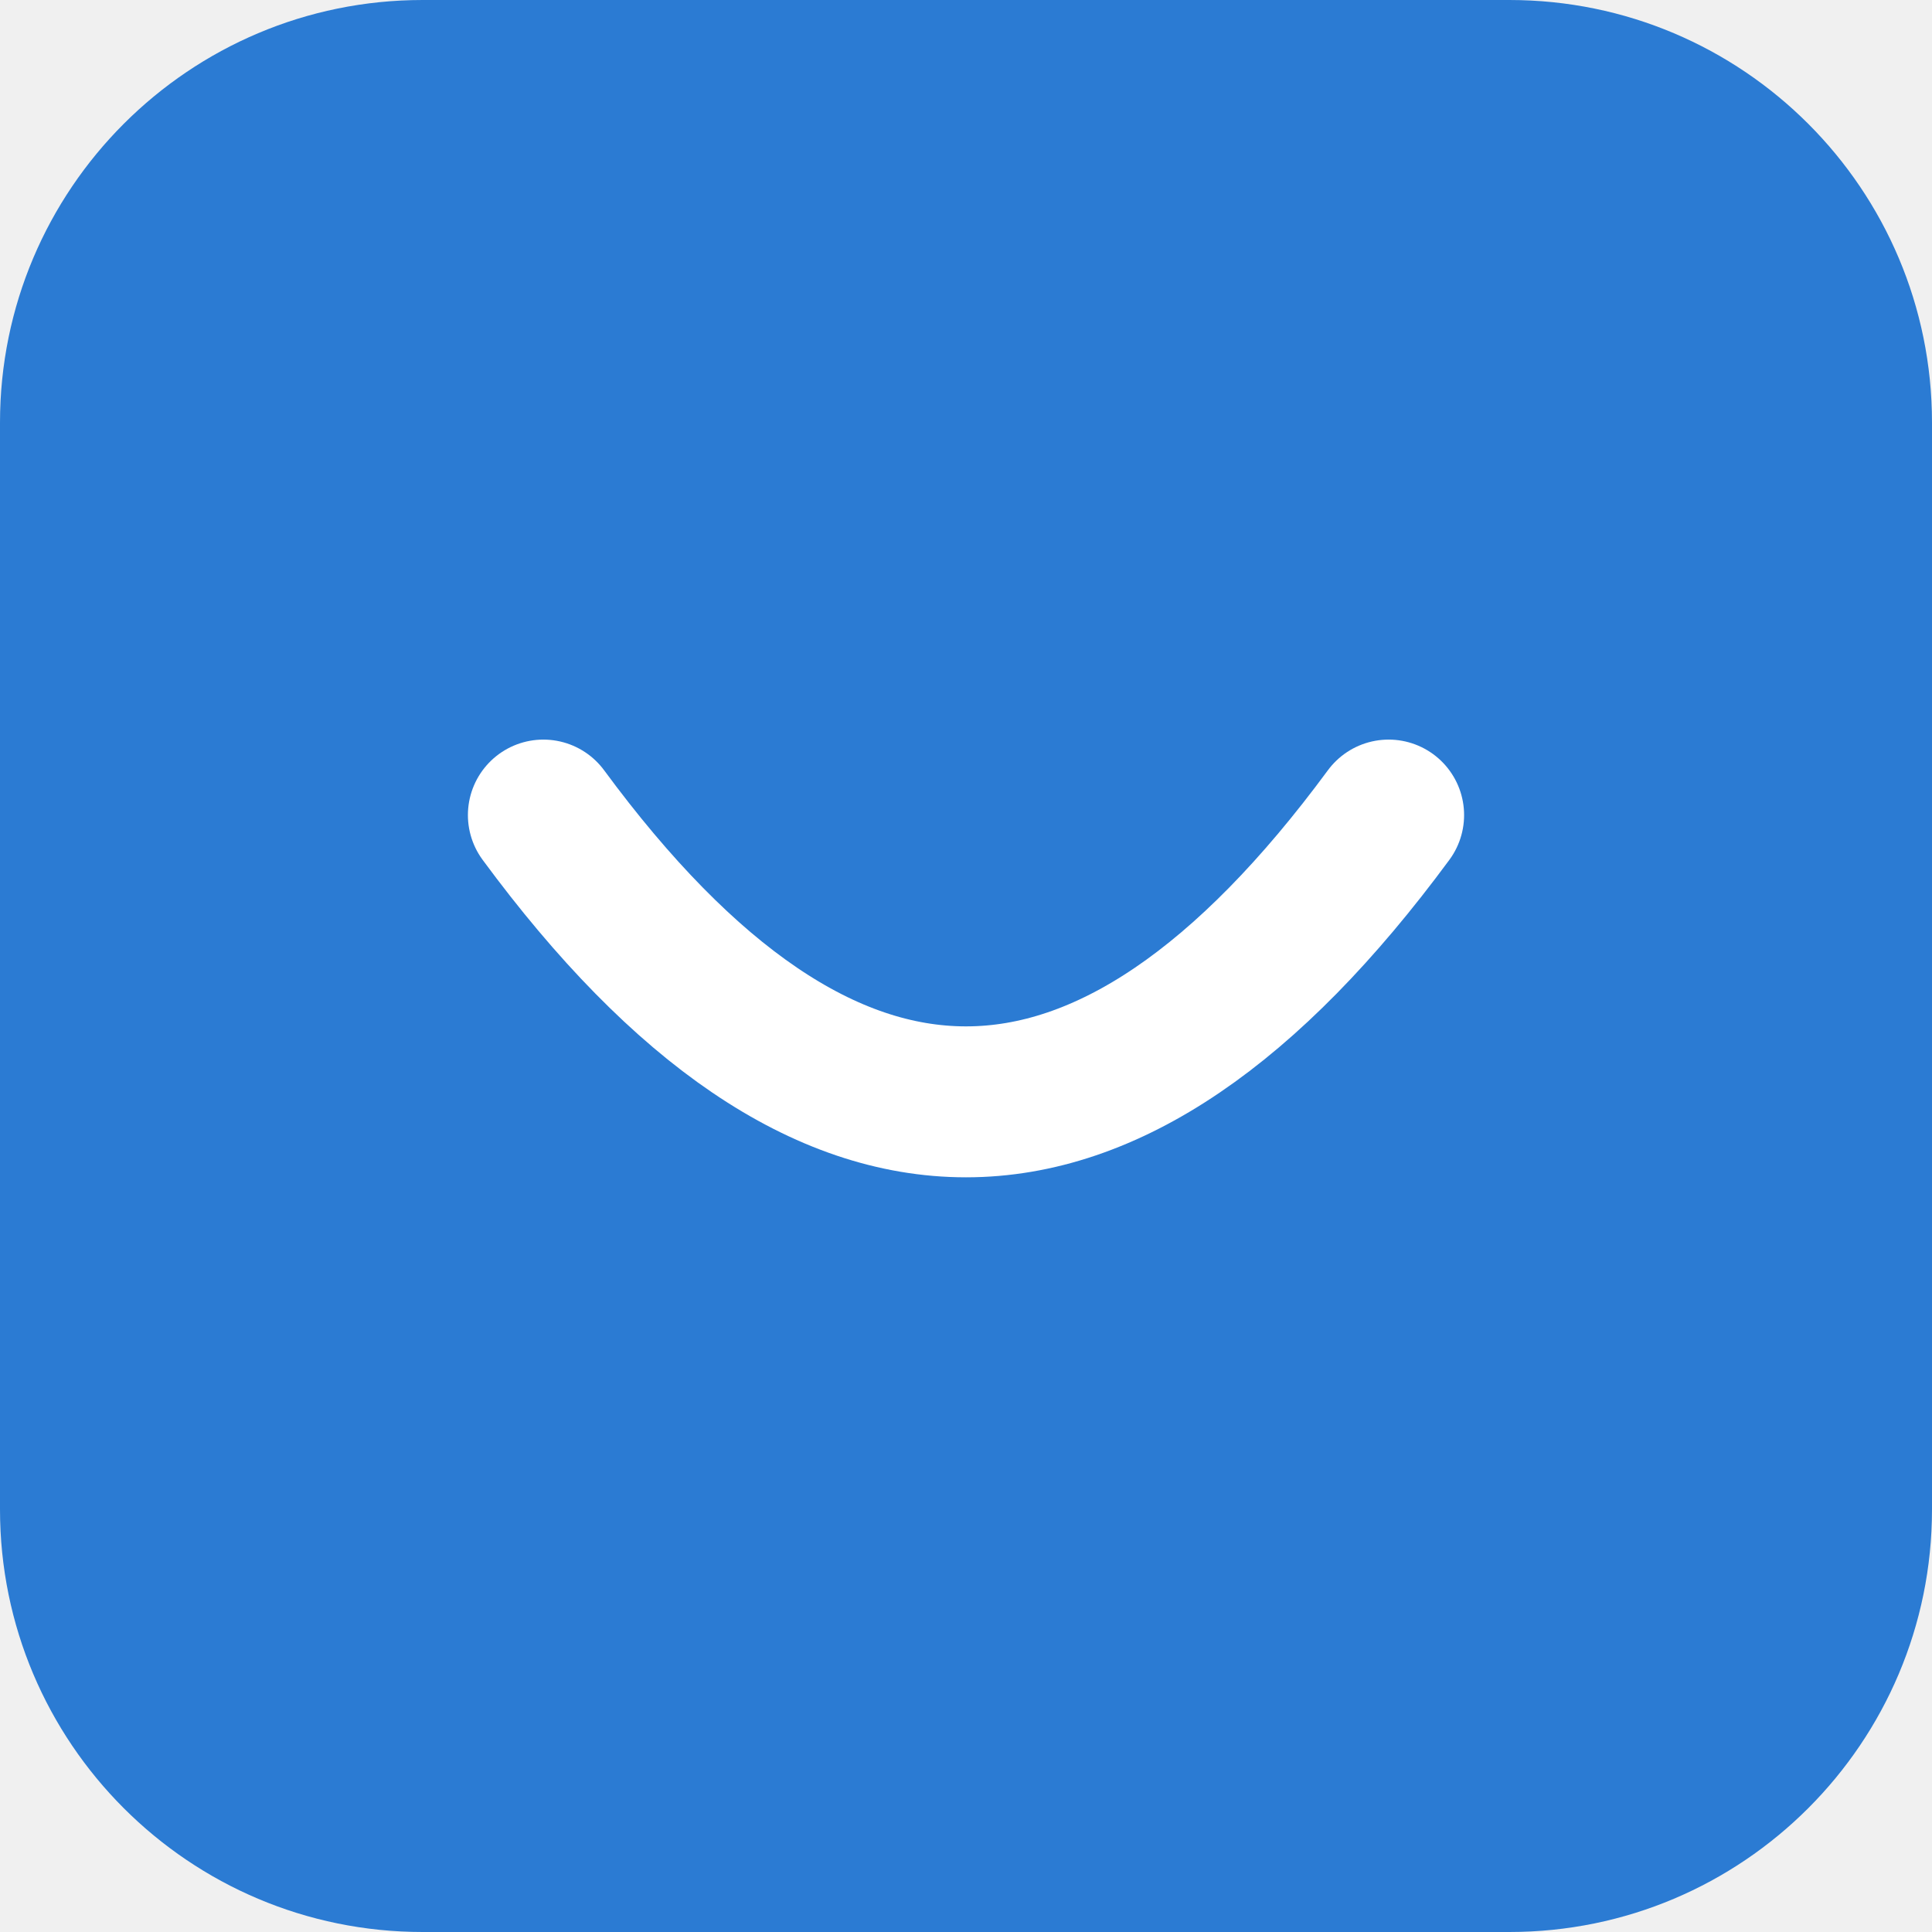
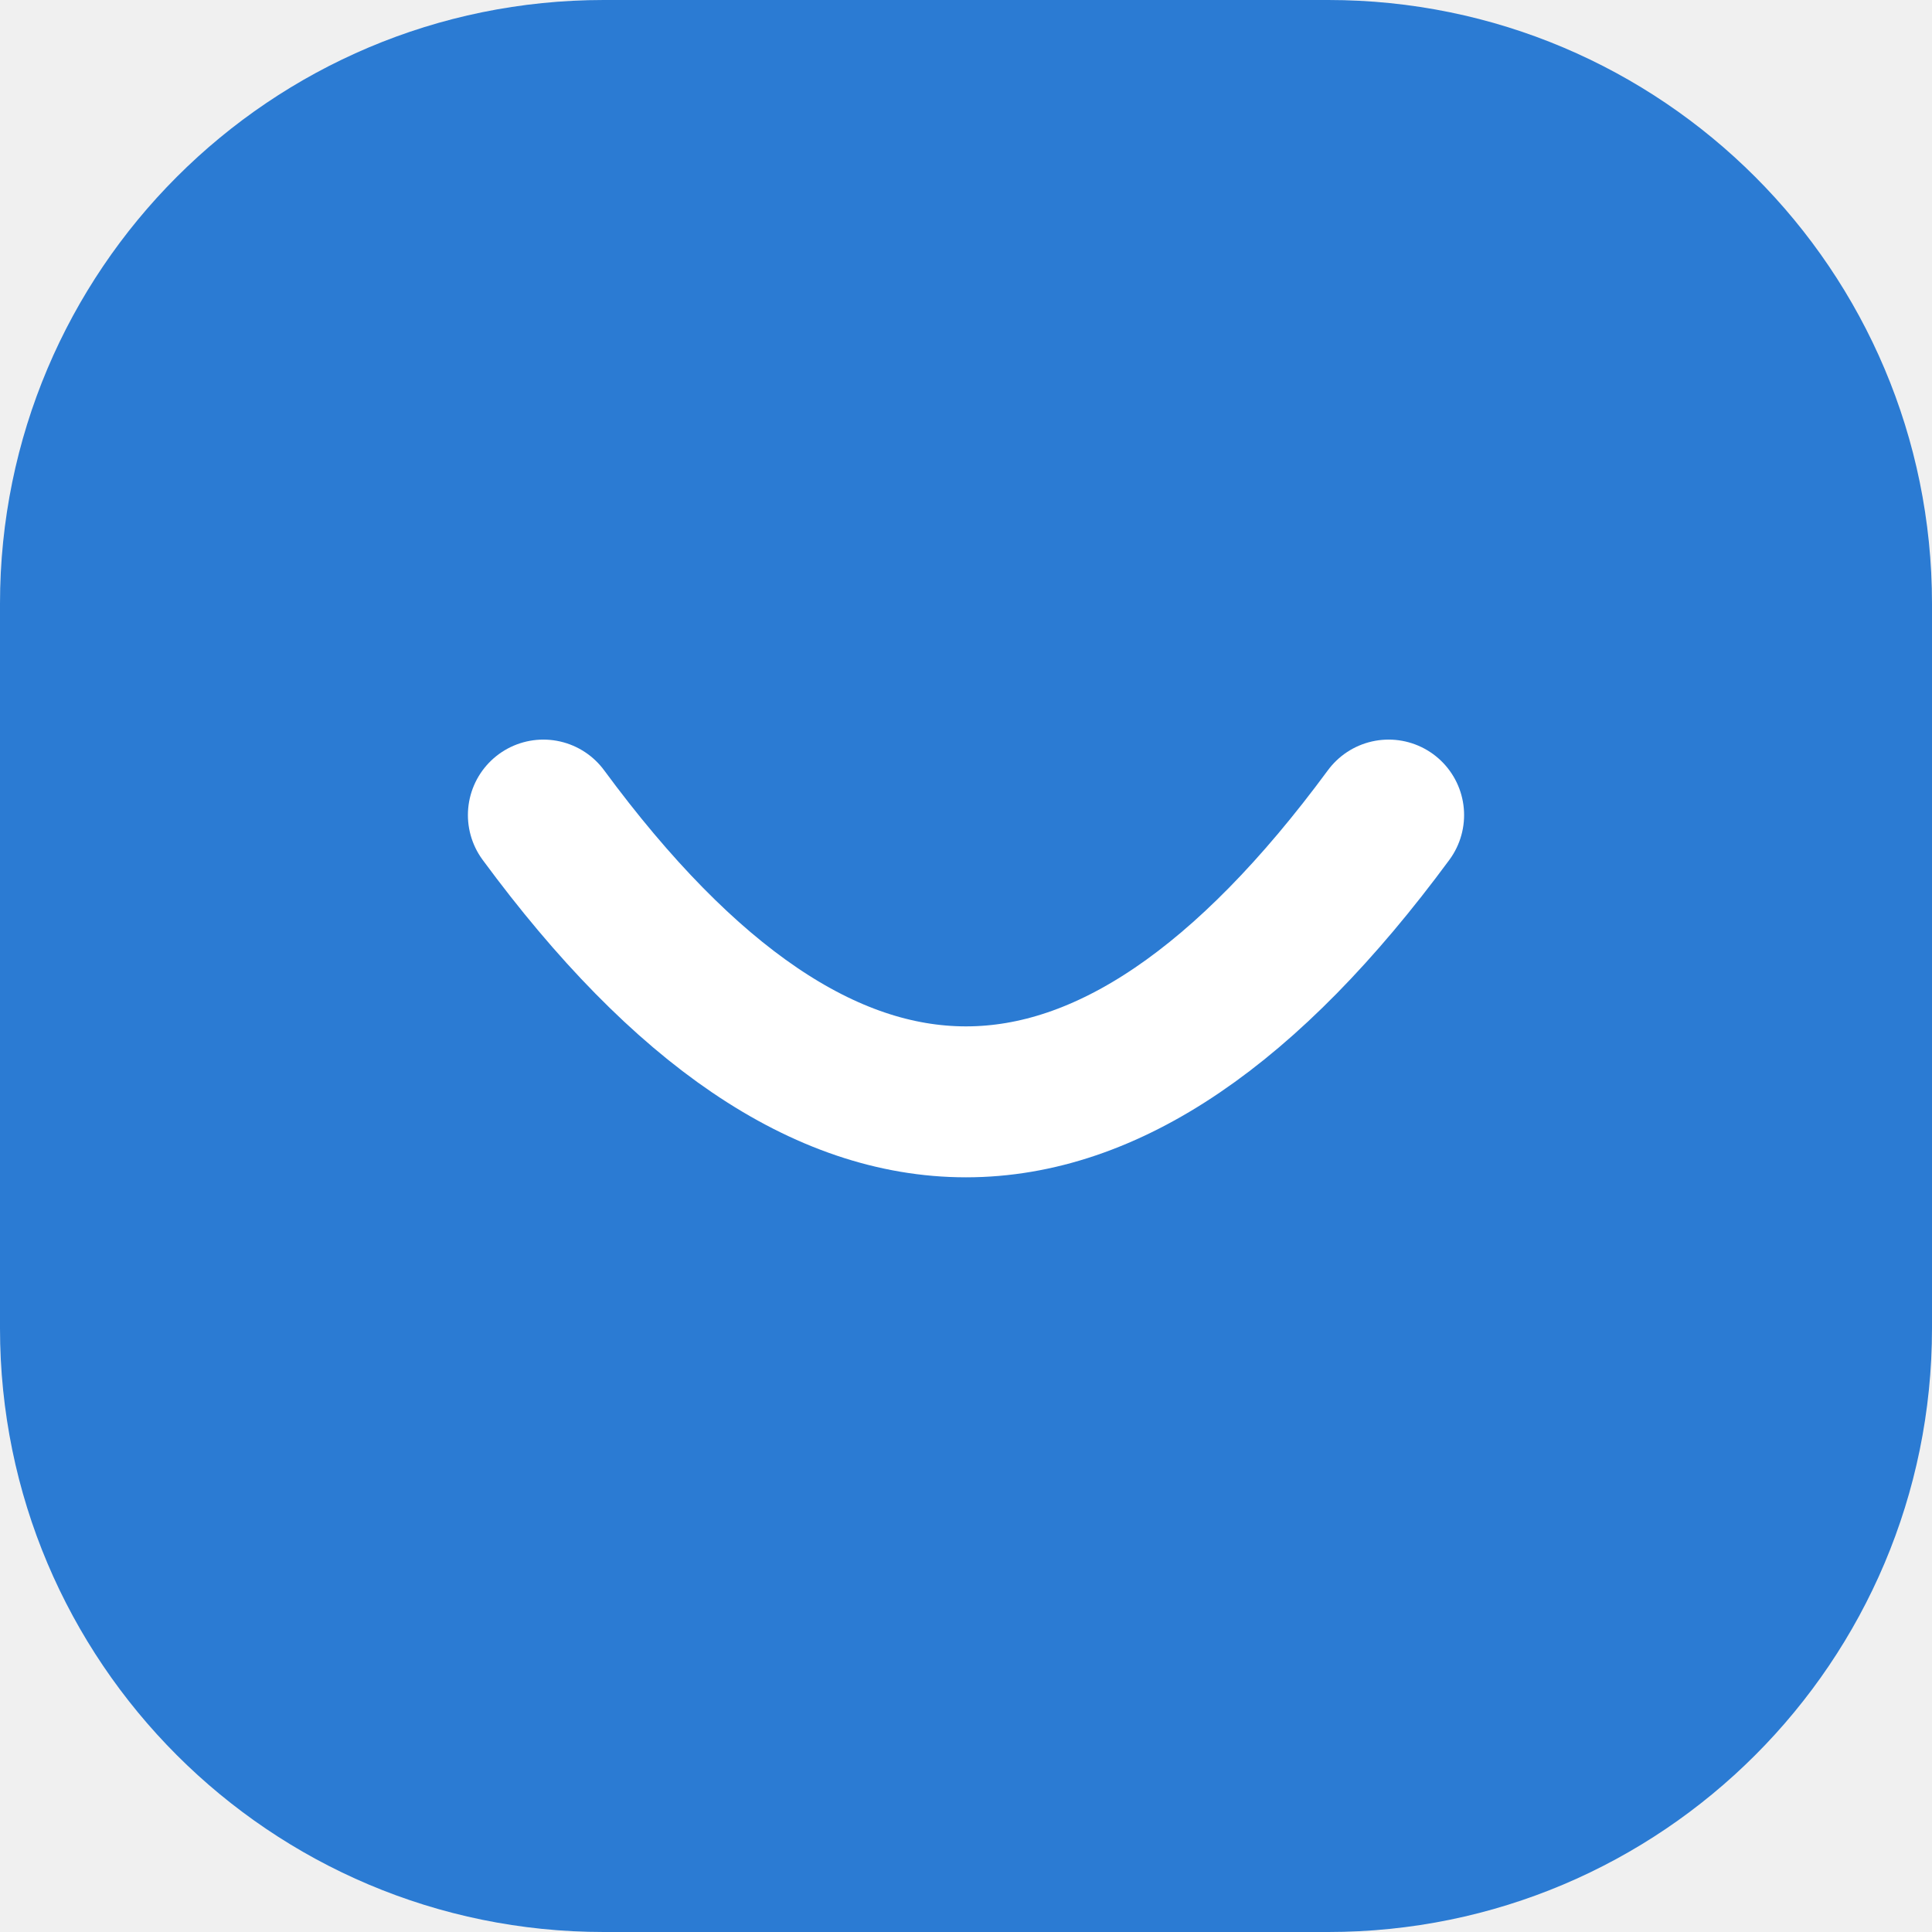
<svg xmlns="http://www.w3.org/2000/svg" viewBox="0 0 64 64" aria-label="feeltracker">
-   <rect width="64" height="64" rx="14" fill="#2B7BD3" />
+   <rect width="64" height="64" rx="20" fill="#2B7BD3" />
  <path d="M18 27 Q 32 46 46 27" stroke="#ffffff" stroke-width="5" stroke-linecap="round" fill="none" />
</svg>
